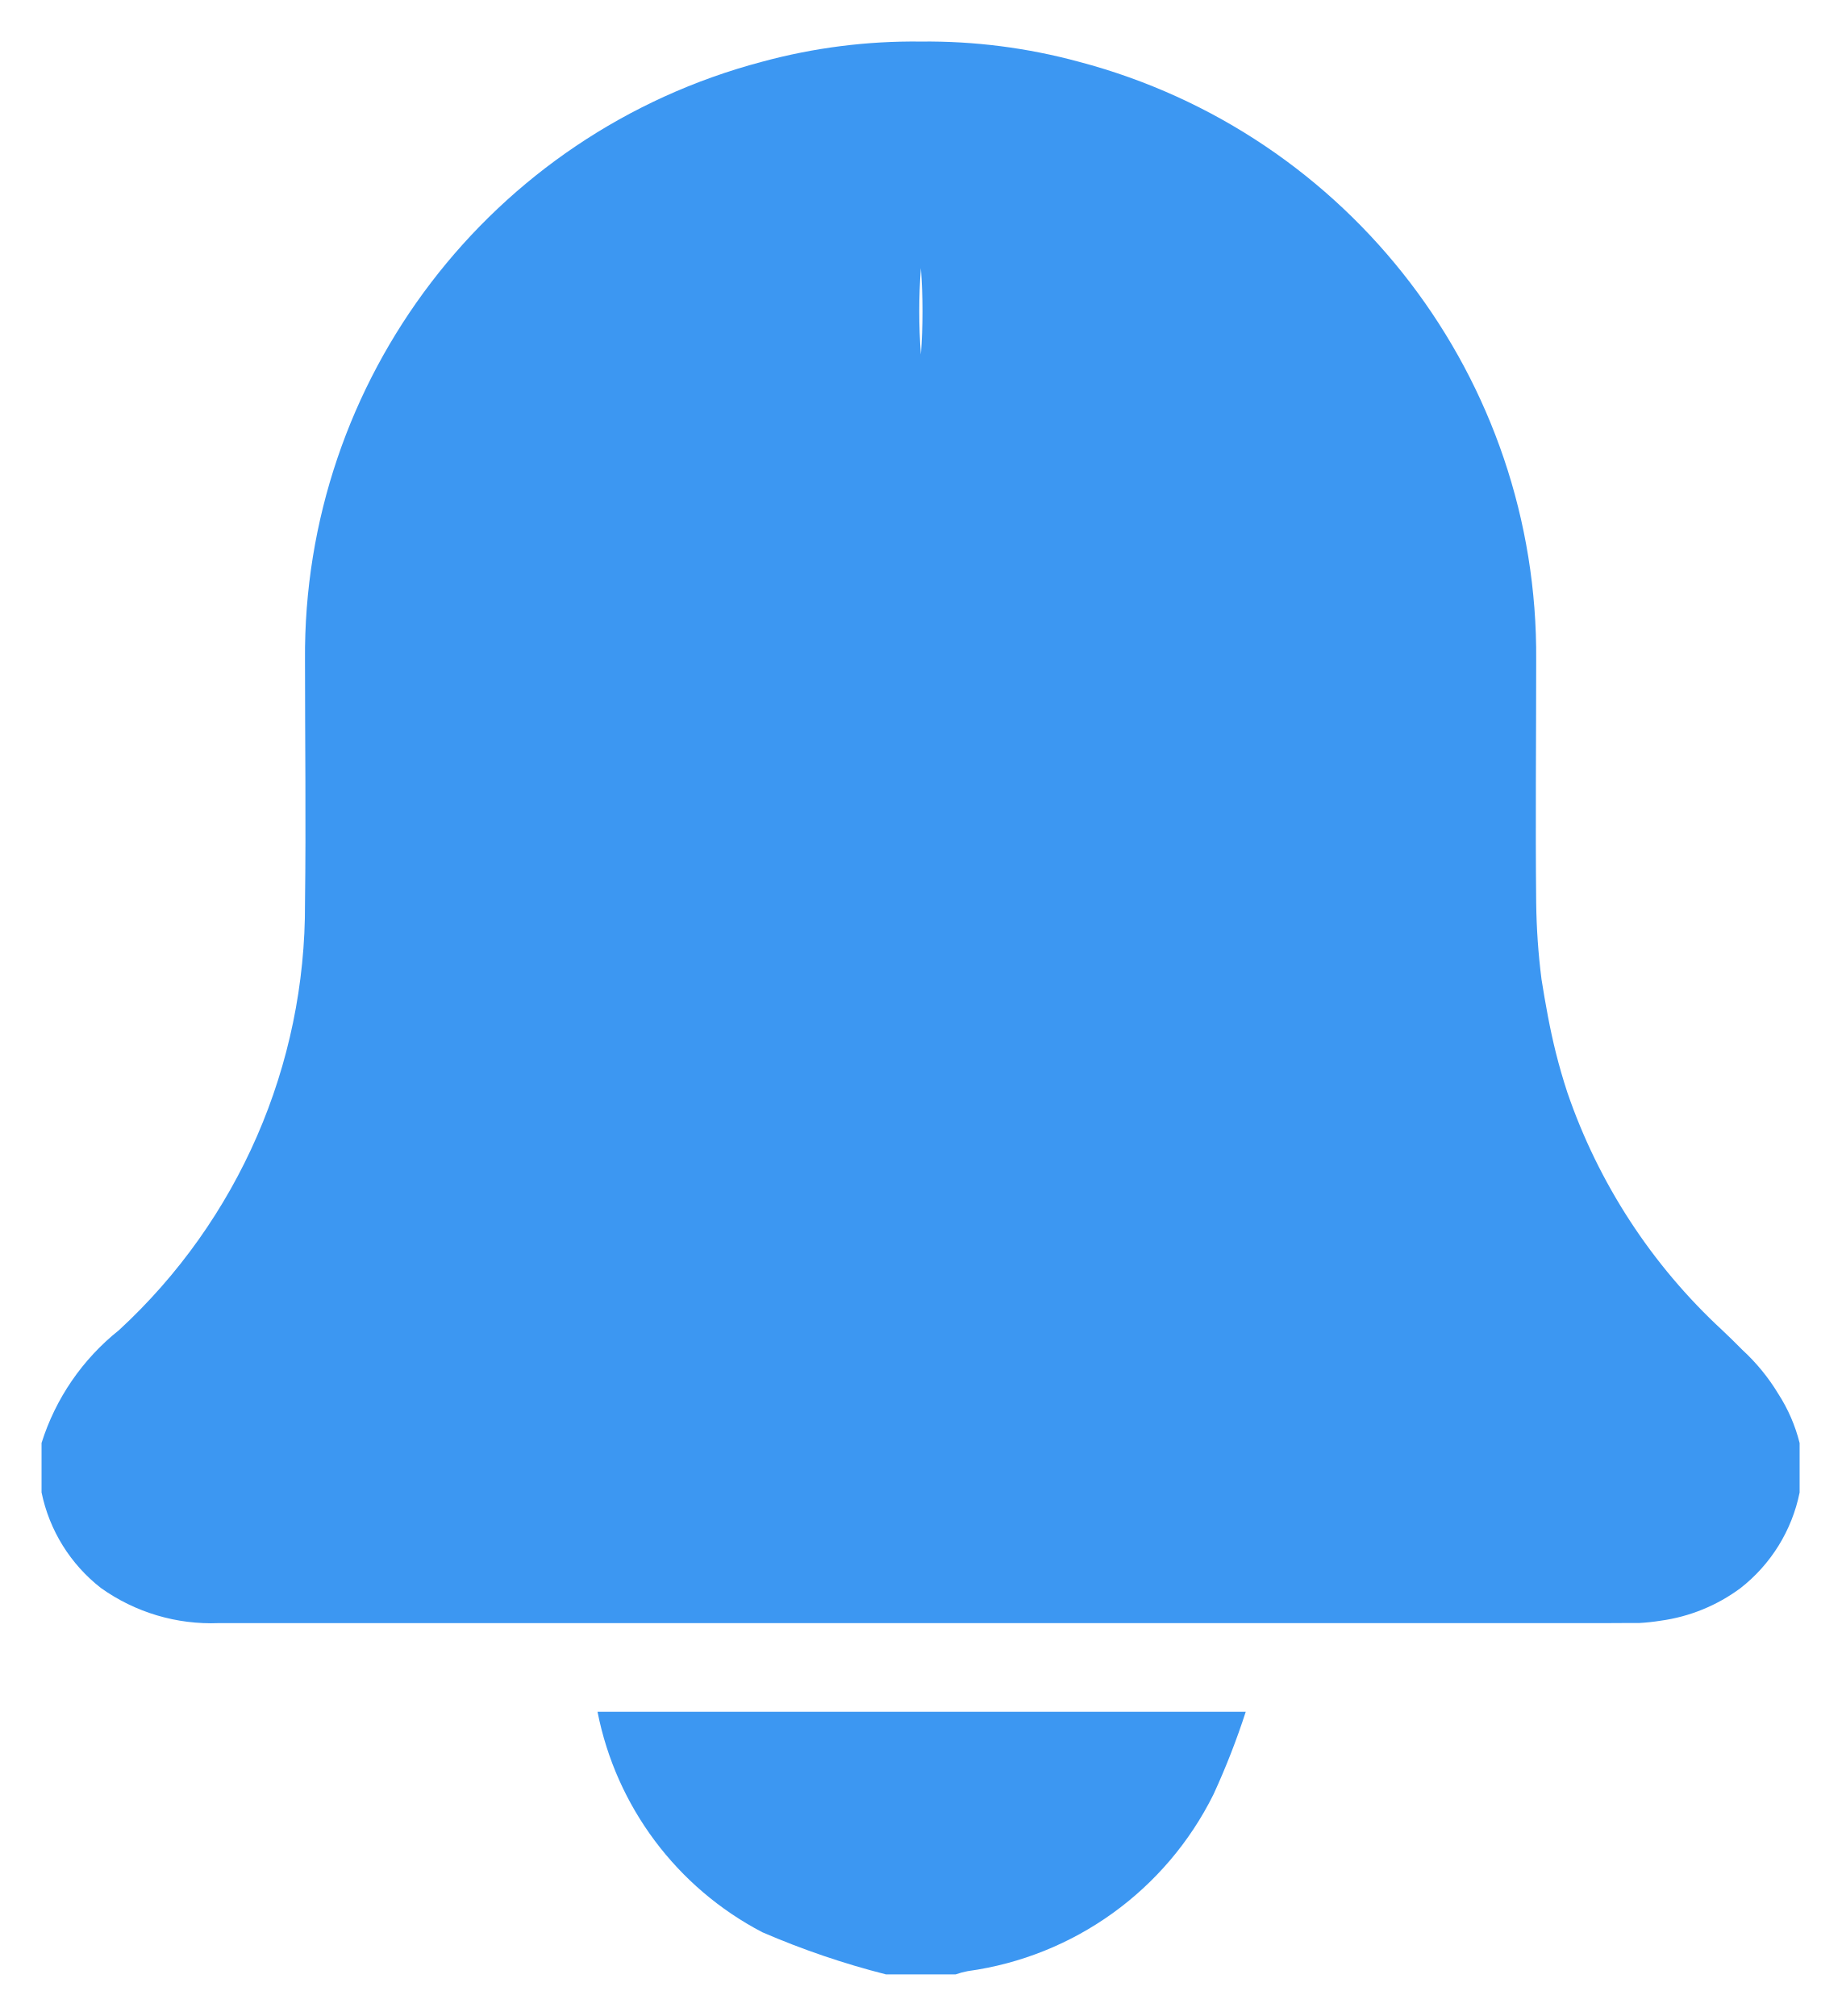
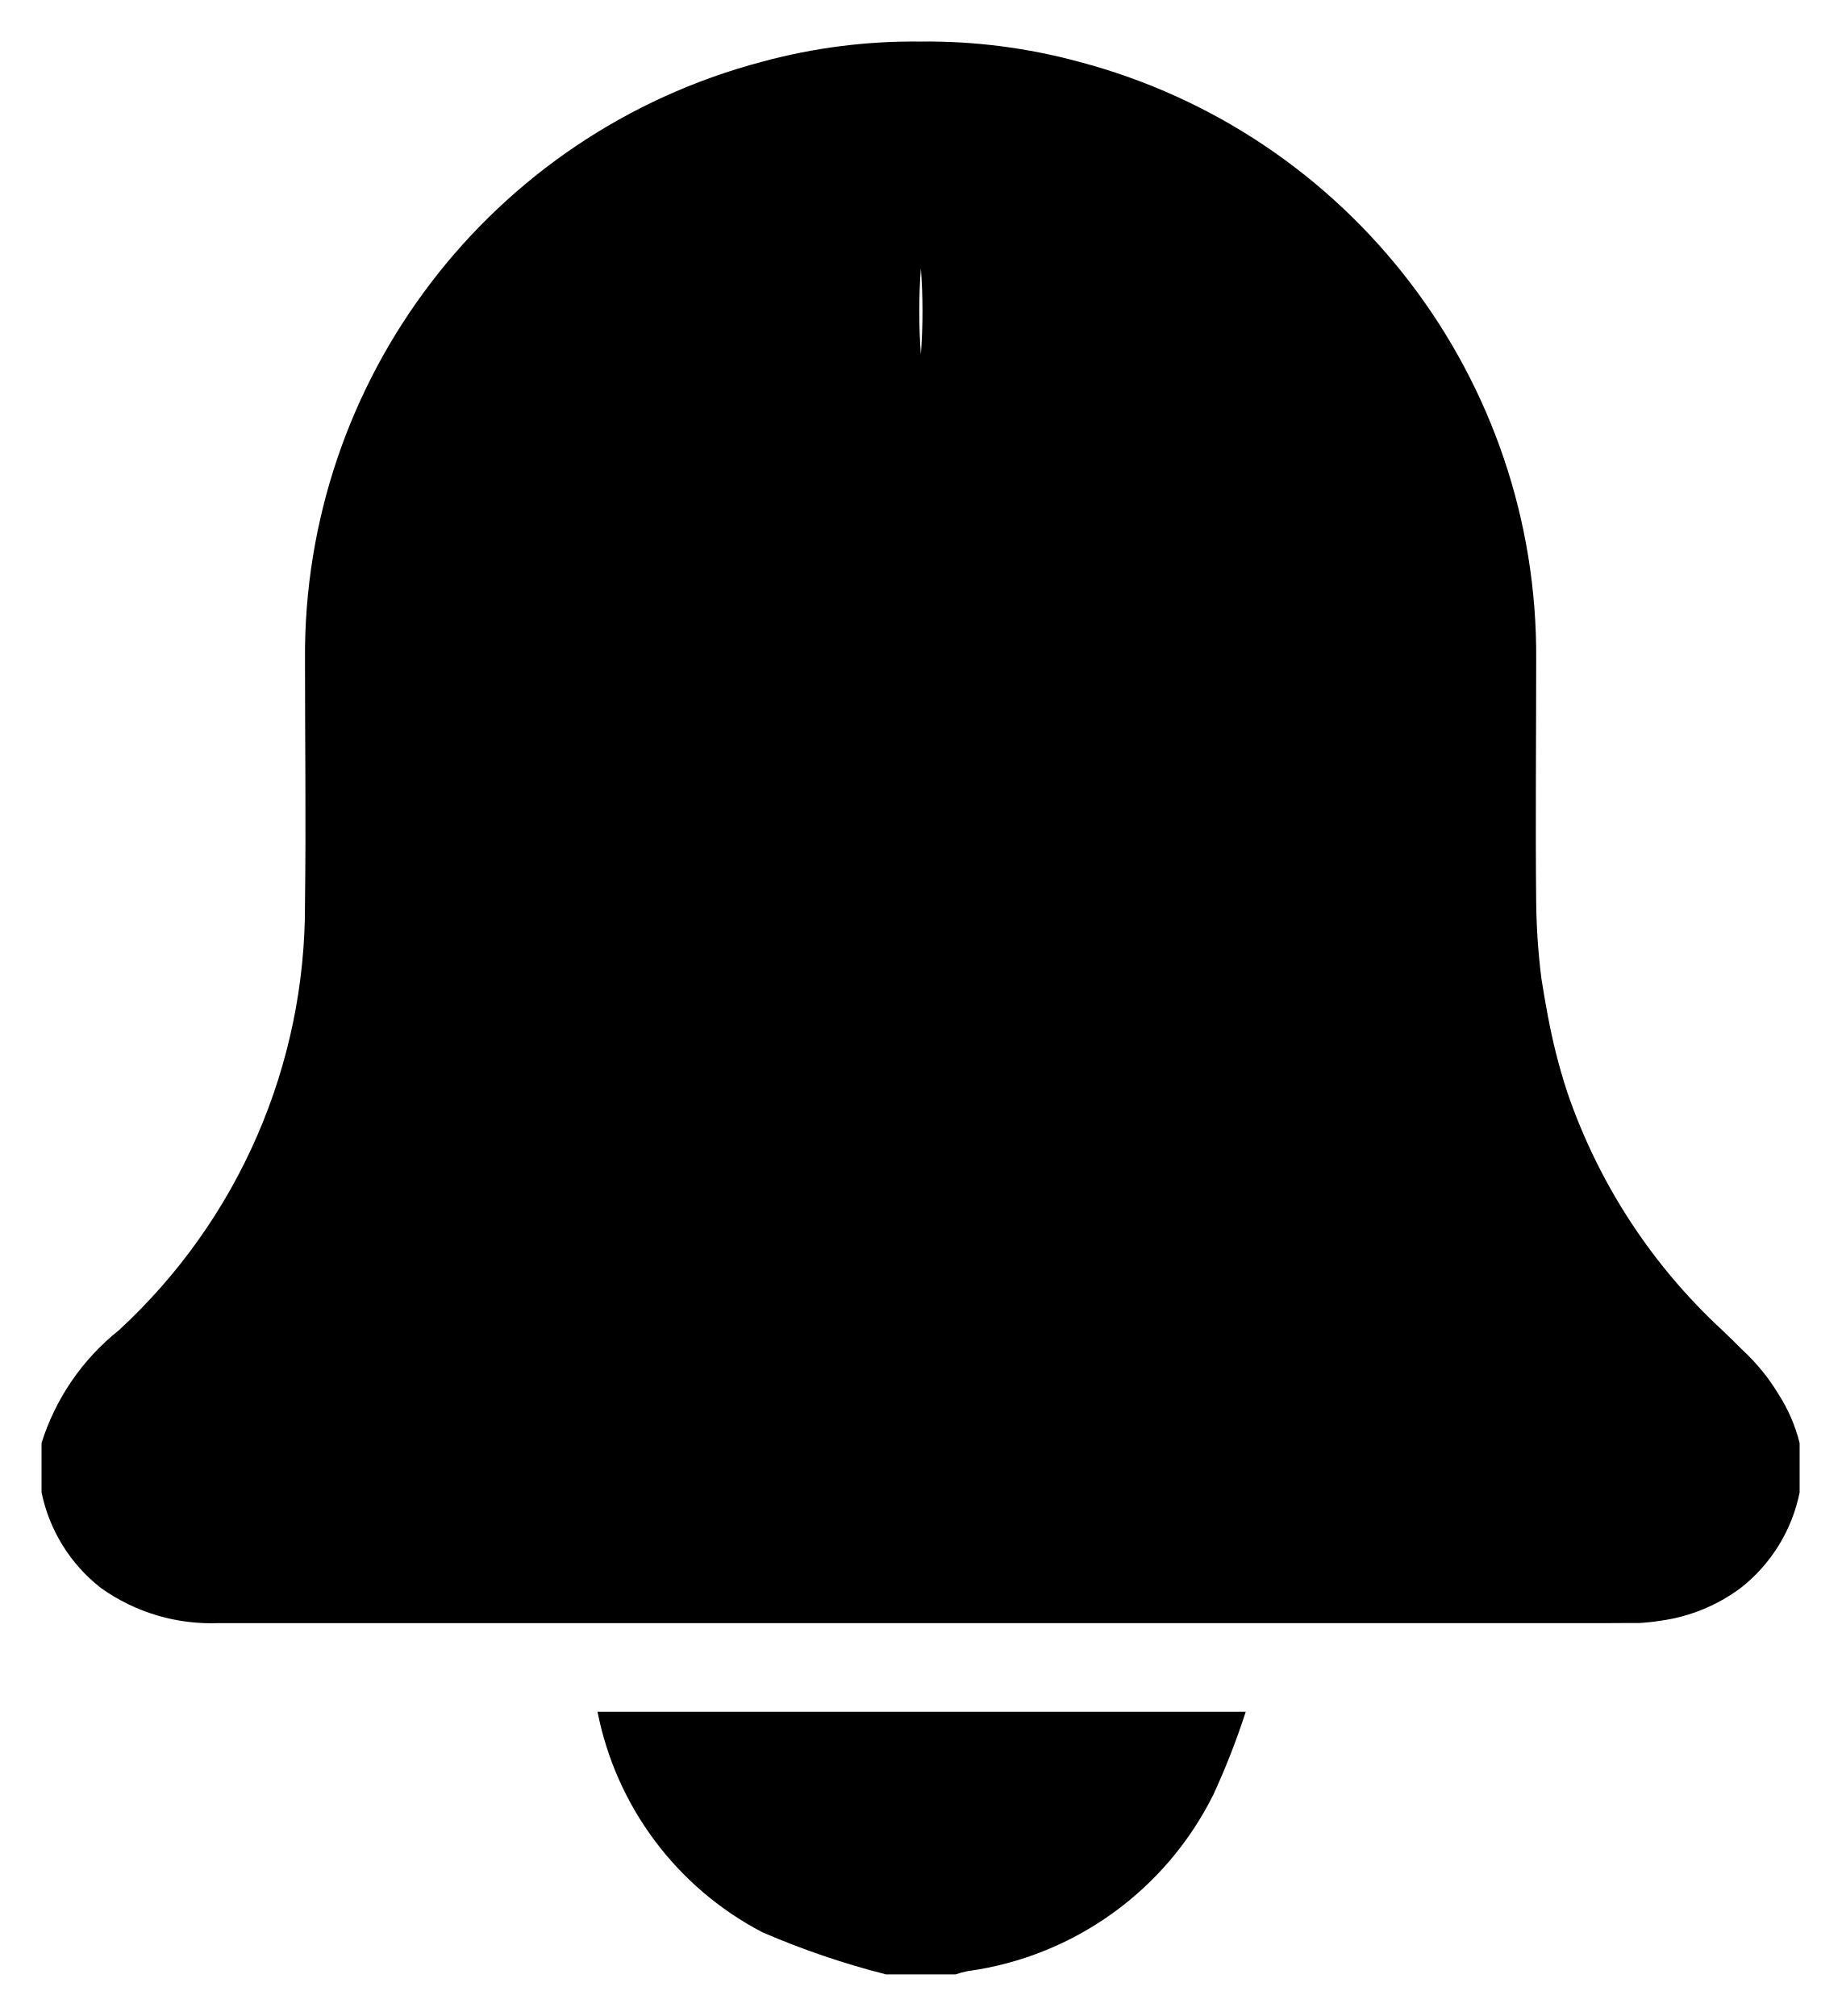
<svg xmlns="http://www.w3.org/2000/svg" width="22.161" height="24.261" viewBox="0 0 22.161 24.261">
-   <path id="Union_24" data-name="Union 24" d="M10.16,23.26a9.867,9.867,0,0,1-1.487-.507A3.825,3.825,0,0,1,6.69,20.1h7.8a9.066,9.066,0,0,1-.388.994,3.893,3.893,0,0,1-2.957,2.127A.99.99,0,0,0,11,23.26Zm8.673-4.227q-8.35,0-16.7,0a2.285,2.285,0,0,1-1.419-.423A1.959,1.959,0,0,1,0,17.46v-.595a2.818,2.818,0,0,1,.932-1.358A6.946,6.946,0,0,0,3.17,10.366c.013-.974,0-1.949,0-2.923a7.388,7.388,0,0,1,5.5-7.2A6.965,6.965,0,0,1,10.58,0a6.965,6.965,0,0,1,1.905.244,7.387,7.387,0,0,1,5.5,7.2c0,.975-.01,1.949,0,2.924a8.034,8.034,0,0,0,.064.917c.048.3.1.592.172.881q.061.243.138.478a6.972,6.972,0,0,0,1.865,2.864c.082.078.162.155.24.235a2.413,2.413,0,0,1,.435.532,1.973,1.973,0,0,1,.256.591v.595a1.952,1.952,0,0,1-.713,1.152,2.087,2.087,0,0,1-.96.391,2.493,2.493,0,0,1-.262.028l-.068,0-.13,0ZM10.581,3.766a6.975,6.975,0,0,0,0-1.039A6.978,6.978,0,0,0,10.581,3.766Z" transform="translate(0.5 0.5)" fill="#3C97F2" stroke="rgba(0,0,0,0)" stroke-miterlimit="10" stroke-width="1" />
+   <path id="Union_24" data-name="Union 24" d="M10.16,23.26a9.867,9.867,0,0,1-1.487-.507A3.825,3.825,0,0,1,6.69,20.1h7.8a9.066,9.066,0,0,1-.388.994,3.893,3.893,0,0,1-2.957,2.127A.99.99,0,0,0,11,23.26Zm8.673-4.227q-8.35,0-16.7,0a2.285,2.285,0,0,1-1.419-.423A1.959,1.959,0,0,1,0,17.46v-.595a2.818,2.818,0,0,1,.932-1.358A6.946,6.946,0,0,0,3.17,10.366c.013-.974,0-1.949,0-2.923a7.388,7.388,0,0,1,5.5-7.2A6.965,6.965,0,0,1,10.58,0a6.965,6.965,0,0,1,1.905.244,7.387,7.387,0,0,1,5.5,7.2c0,.975-.01,1.949,0,2.924a8.034,8.034,0,0,0,.064.917c.048.3.1.592.172.881q.061.243.138.478a6.972,6.972,0,0,0,1.865,2.864c.082.078.162.155.24.235a2.413,2.413,0,0,1,.435.532,1.973,1.973,0,0,1,.256.591v.595a1.952,1.952,0,0,1-.713,1.152,2.087,2.087,0,0,1-.96.391,2.493,2.493,0,0,1-.262.028l-.068,0-.13,0ZM10.581,3.766a6.975,6.975,0,0,0,0-1.039A6.978,6.978,0,0,0,10.581,3.766Z" transform="translate(0.5 0.5)" fill="#000000" stroke="rgba(0,0,0,0)" stroke-miterlimit="10" stroke-width="1" />
</svg>
